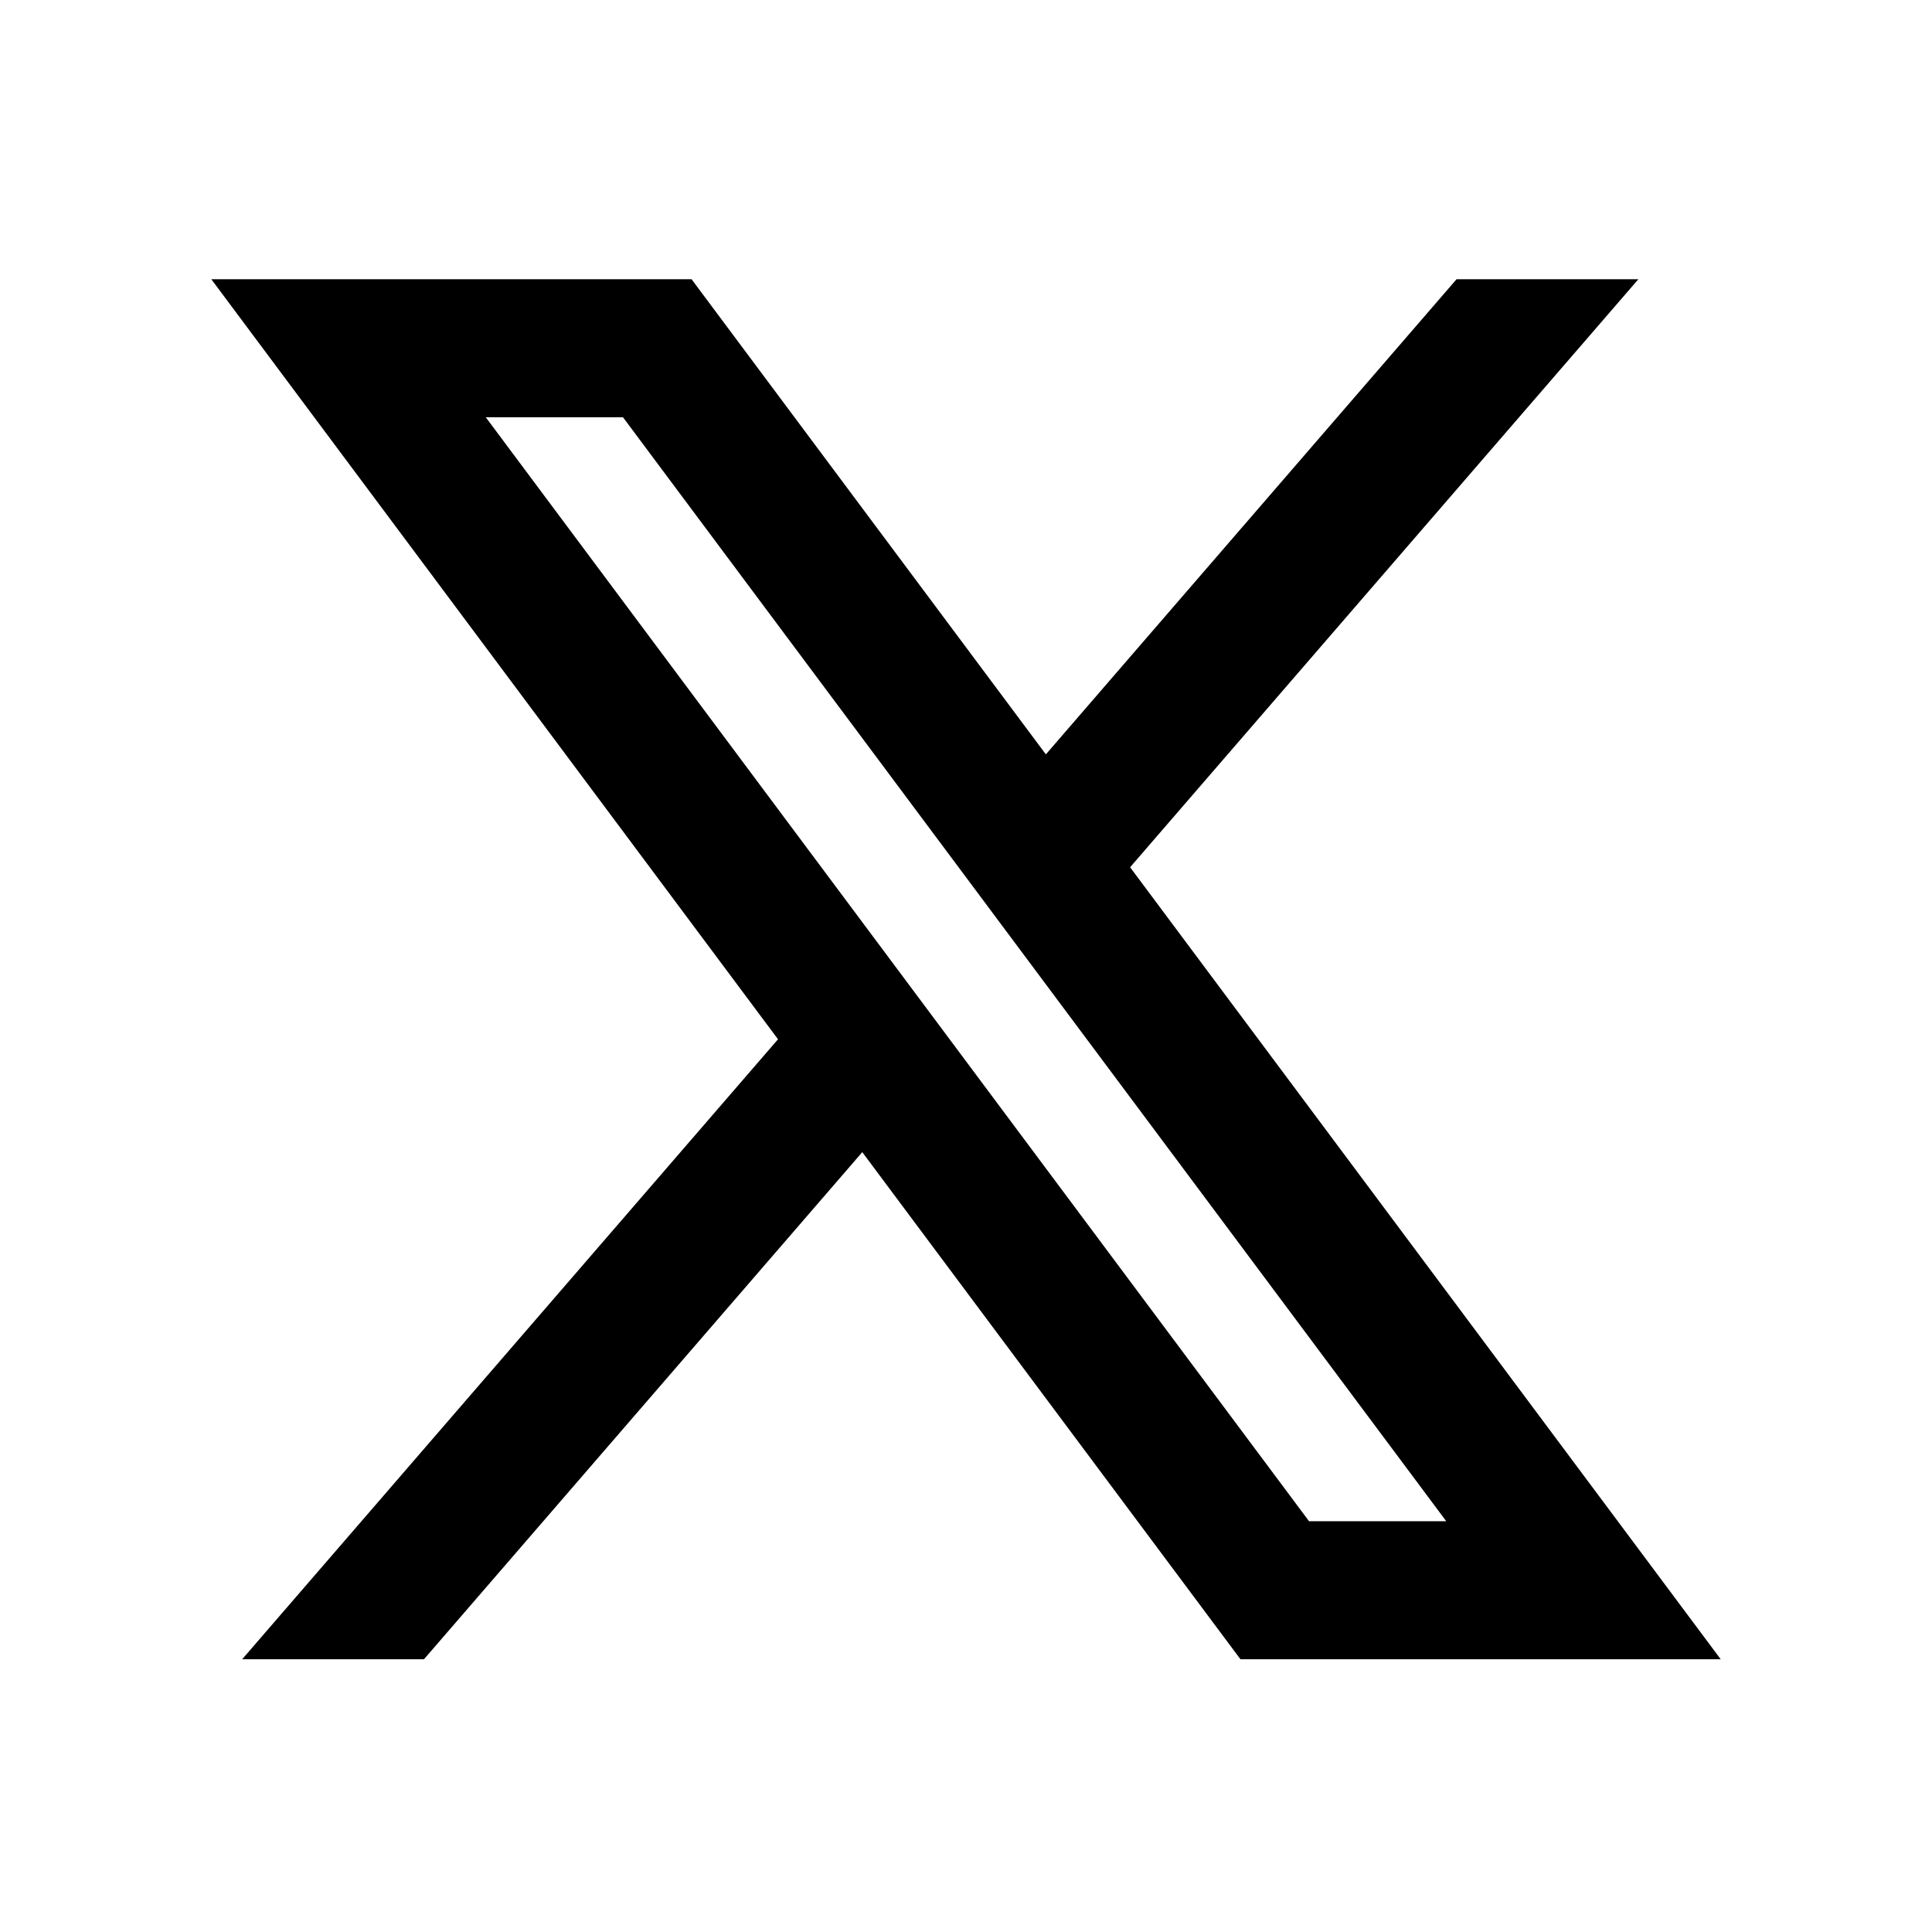
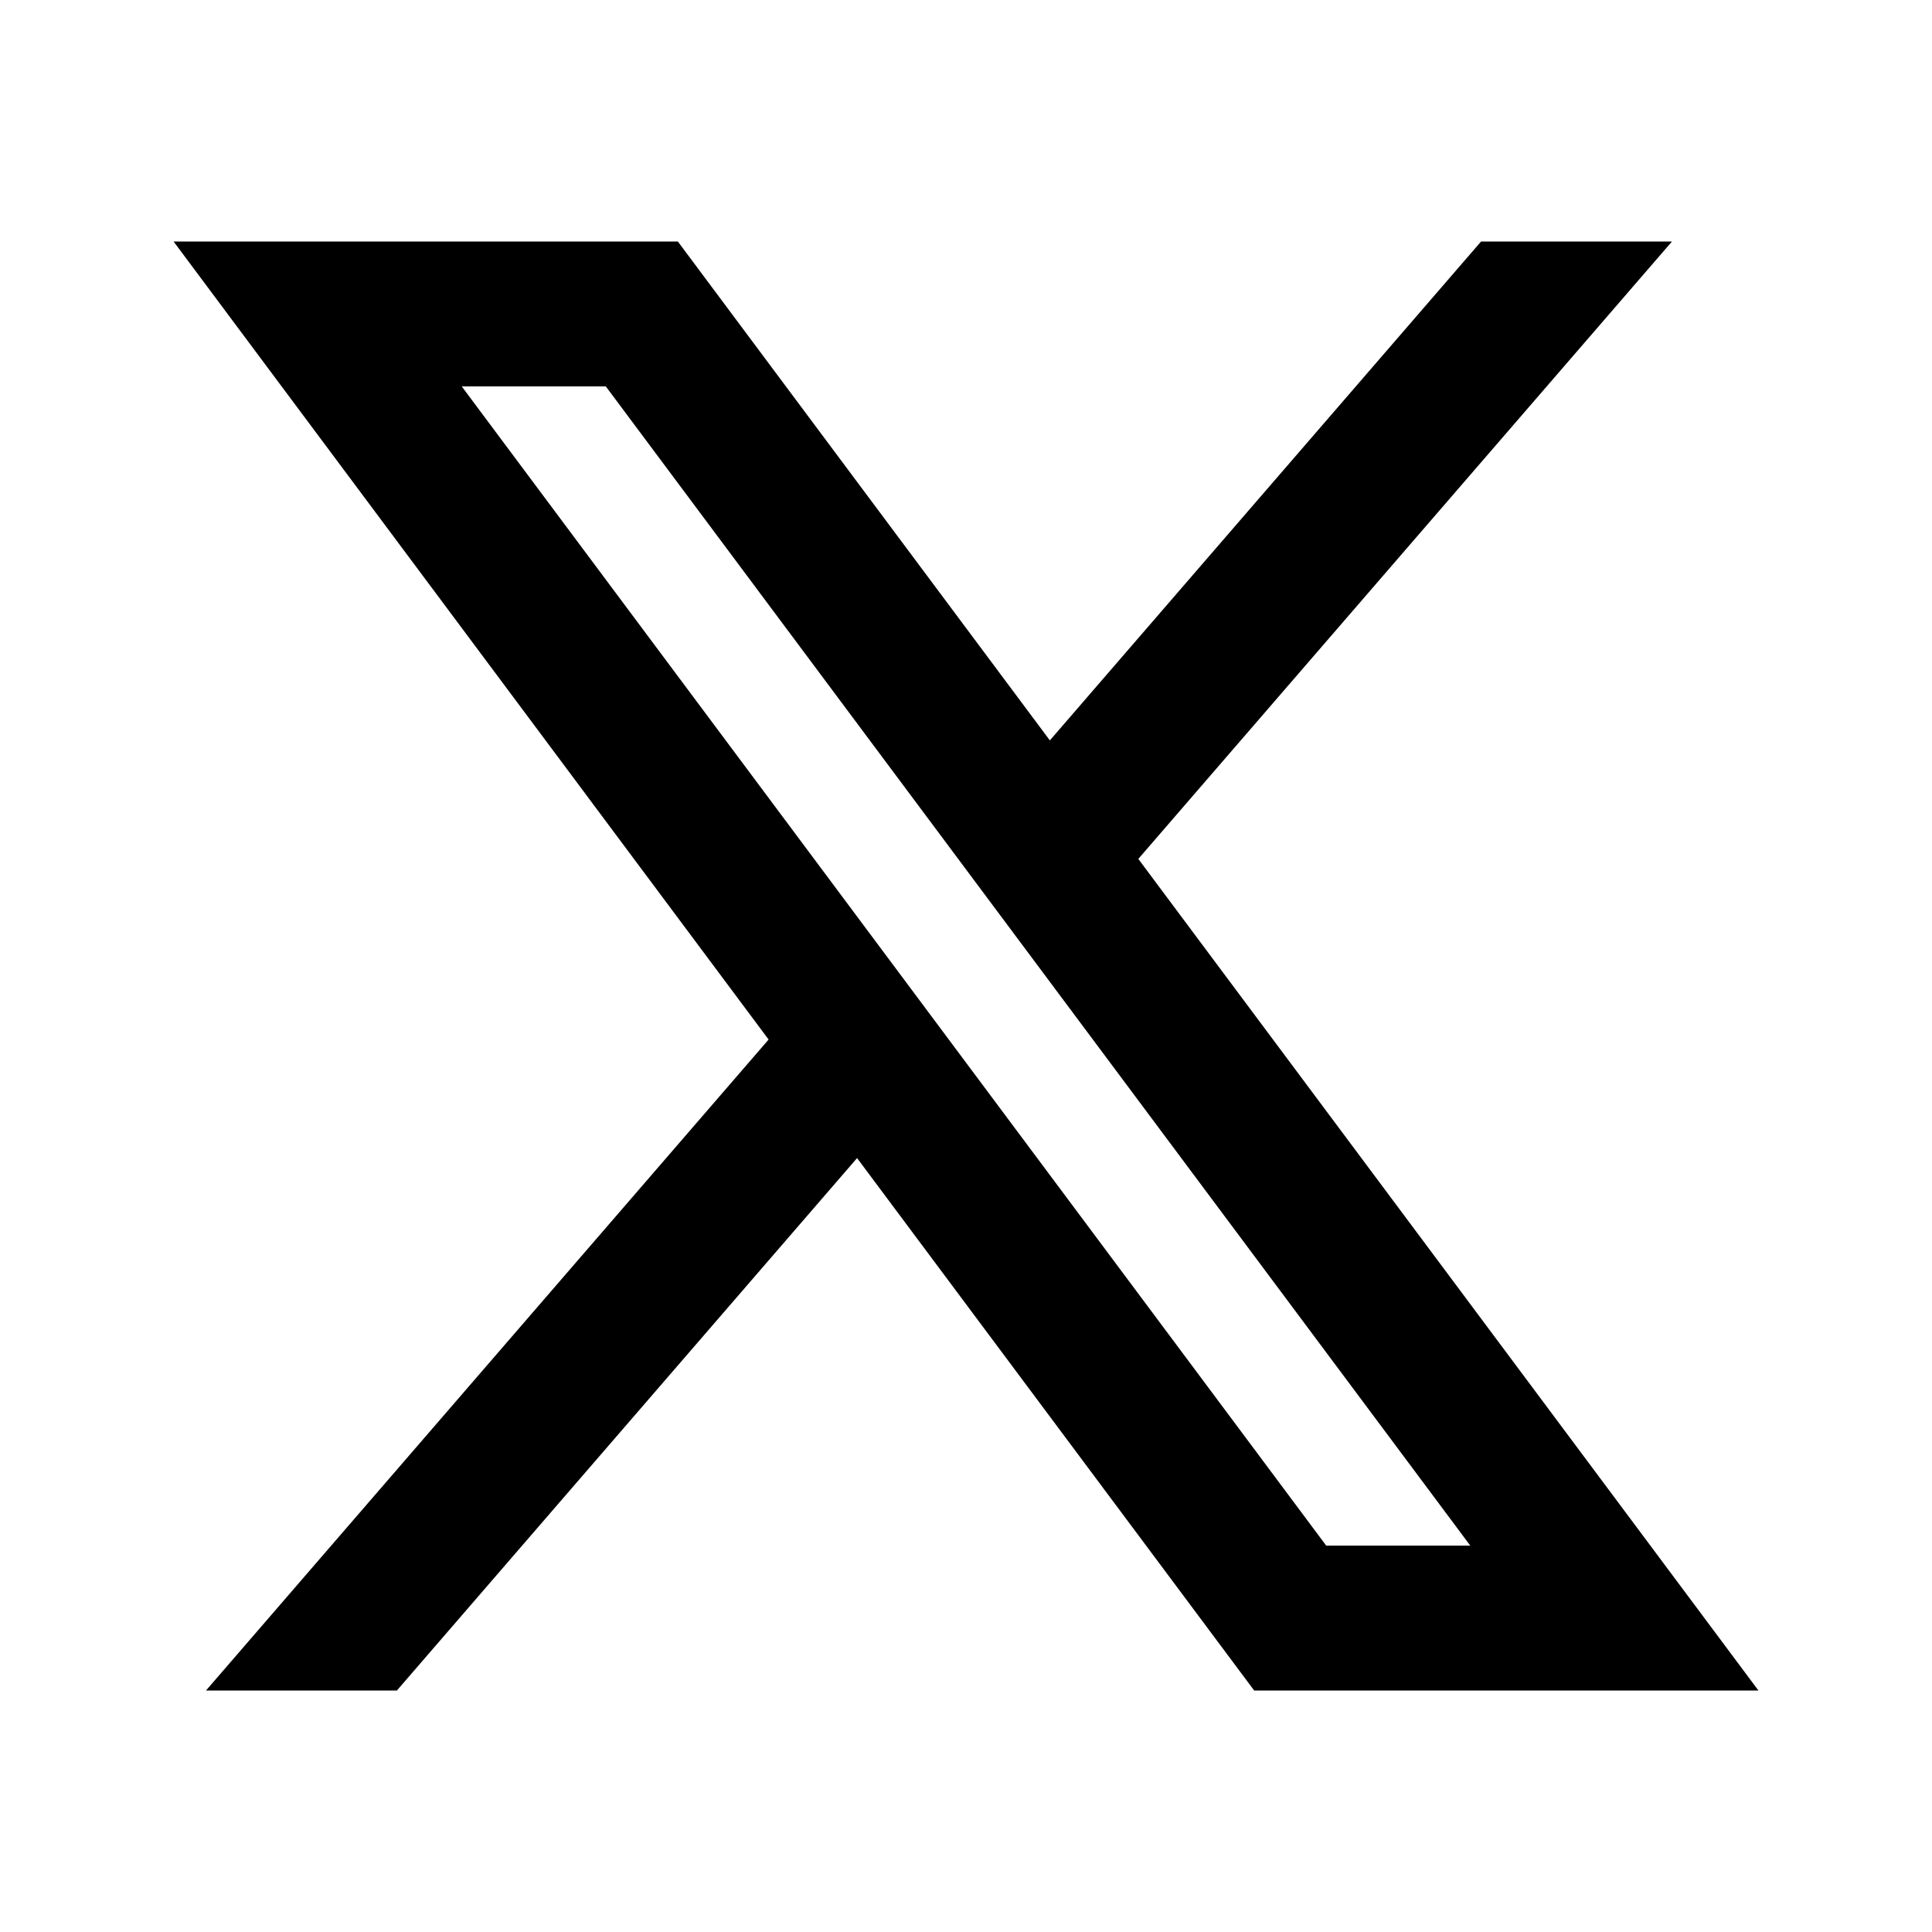
- <svg xmlns="http://www.w3.org/2000/svg" viewBox="0 0 256 256">
-   <path d="M91.636 37H28l75.091 100.709-71 82.148h24.09l58.074-67.191 50.109 67.191H228l-78.255-104.942L217.091 37H193l-54.418 62.958zm81.819 164.571L64.364 55.286h18.182l109.09 146.285z" />
+ <svg xmlns="http://www.w3.org/2000/svg" width="256" height="256" viewBox="0 0 256 256" fill="none">
+   <path d="M89.818 32H23L101.845 137.744L27.296 224H52.591L113.567 153.45L166.182 224H233L150.833 113.811L221.545 32H196.25L139.111 98.106L89.818 32ZM175.727 204.8L61.182 51.2H80.273L194.818 204.8H175.727Z" fill="black" />
</svg>
